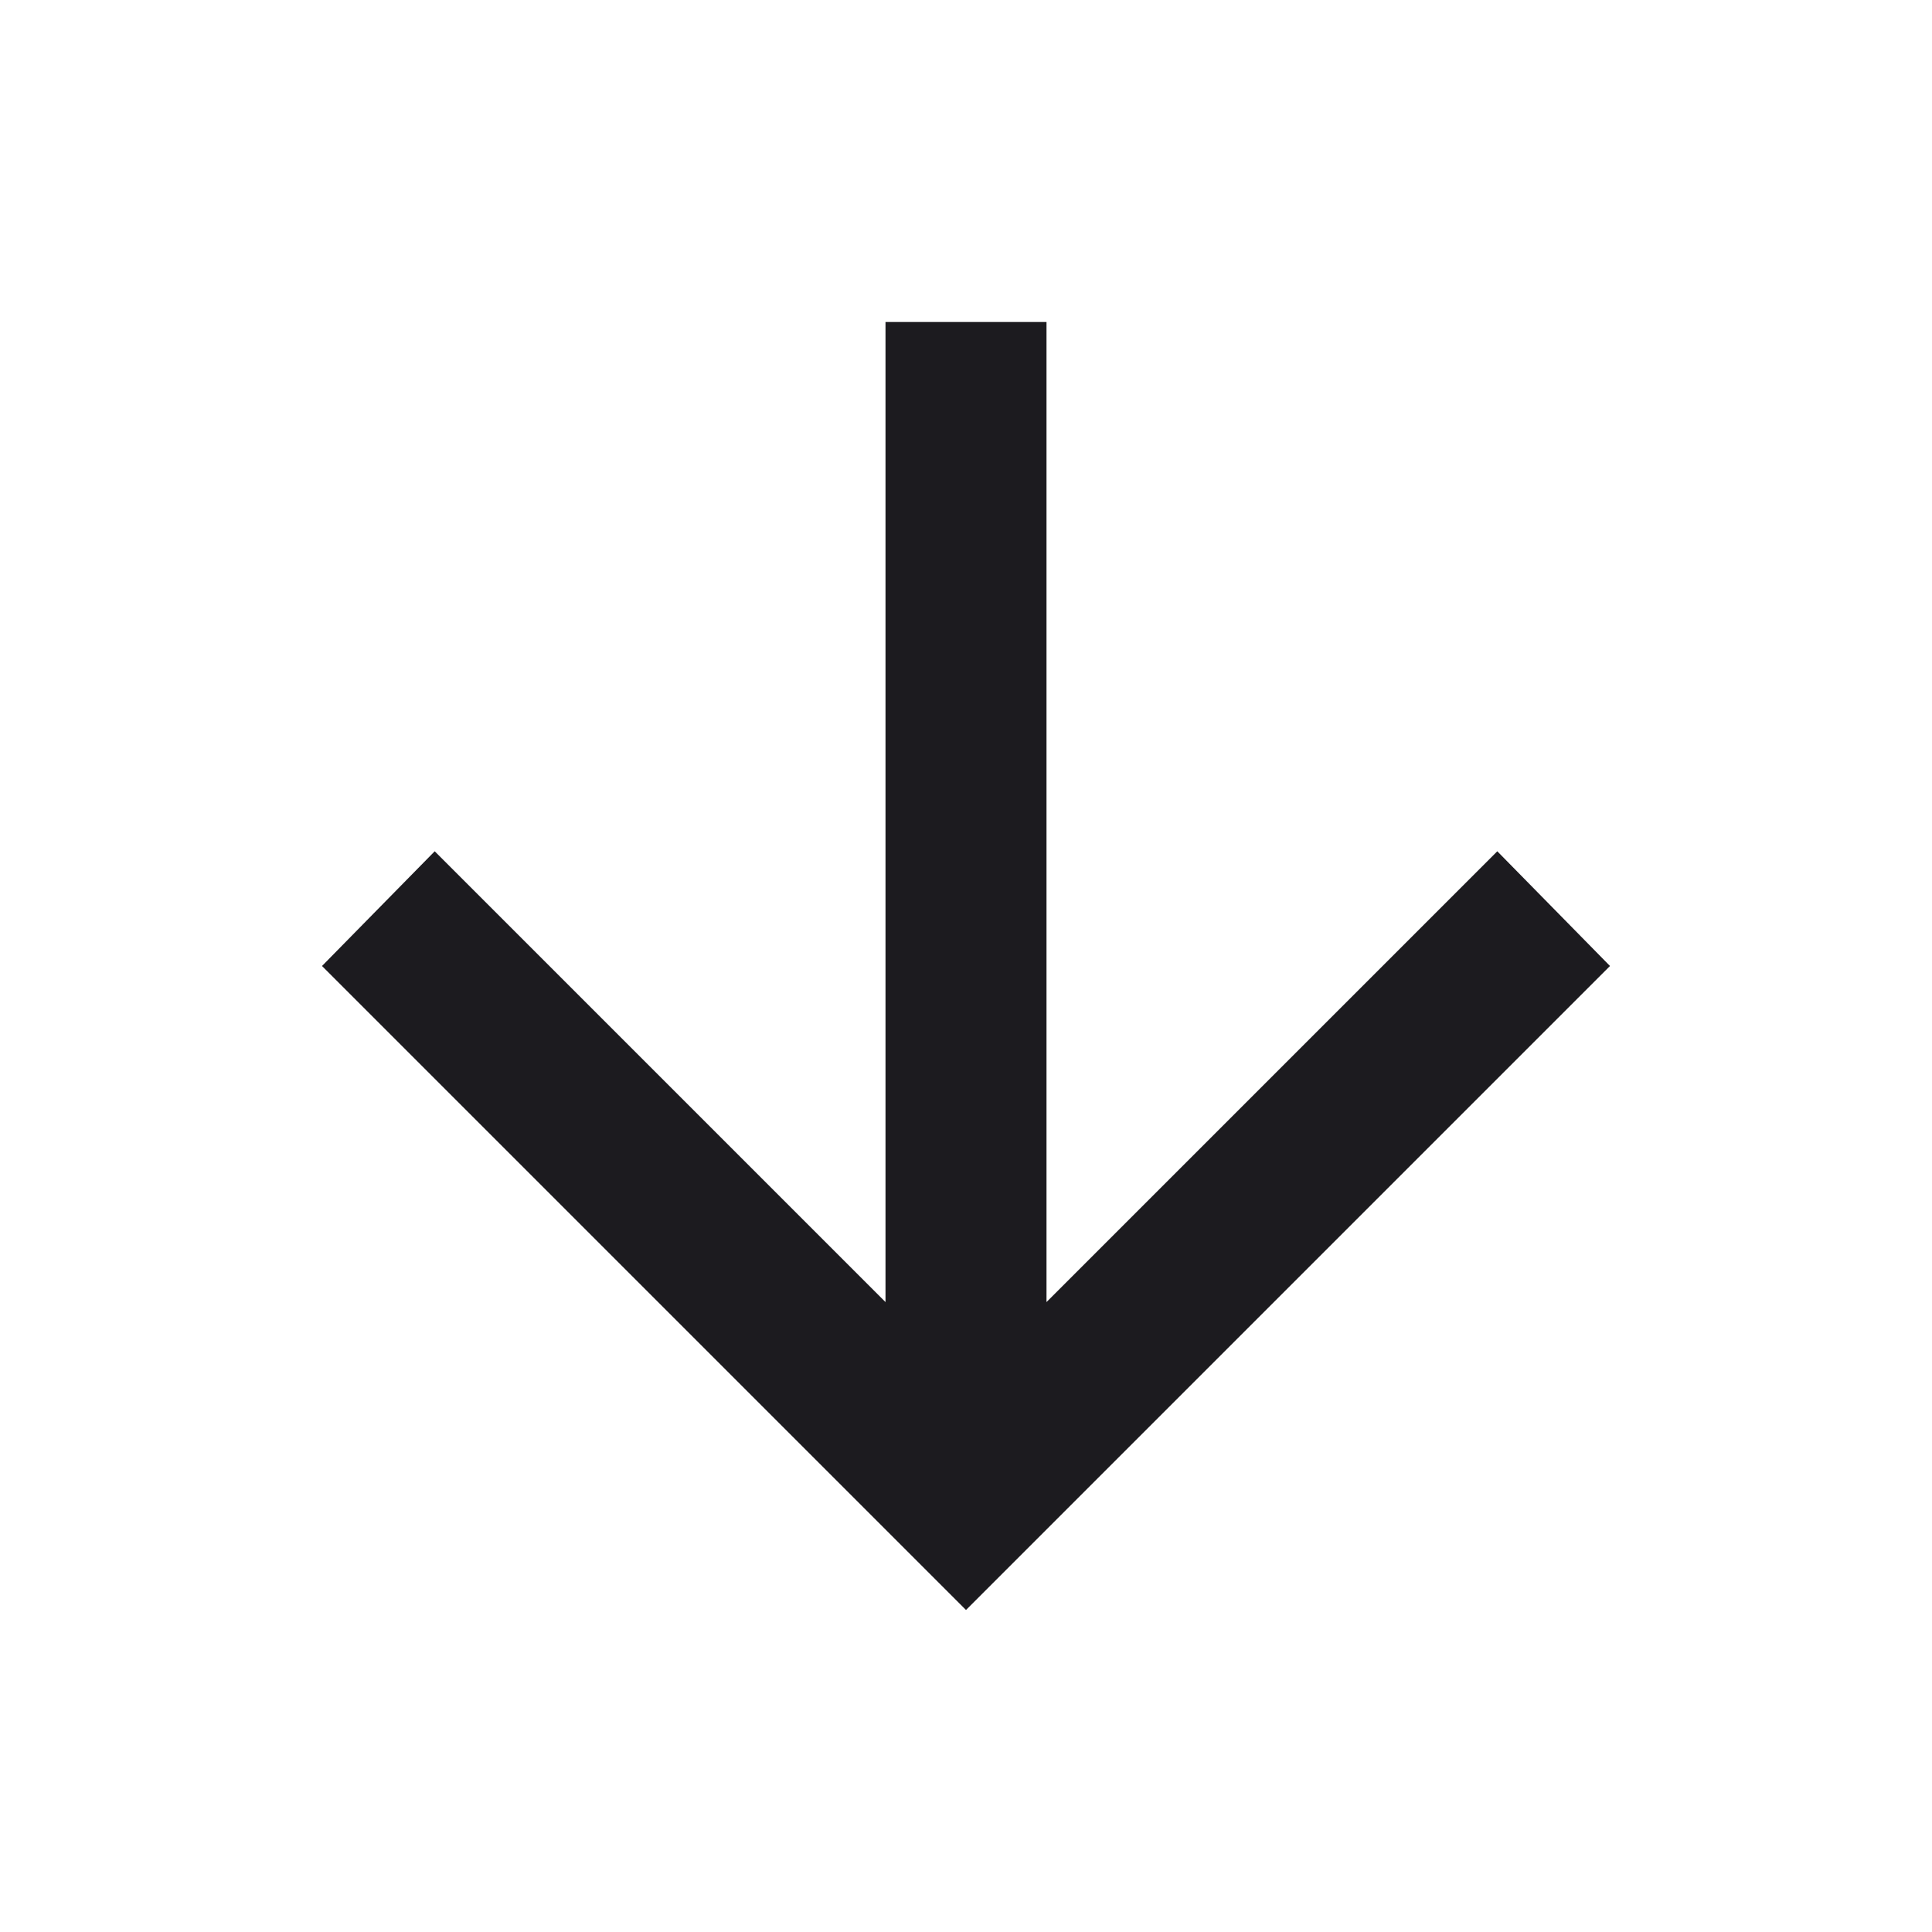
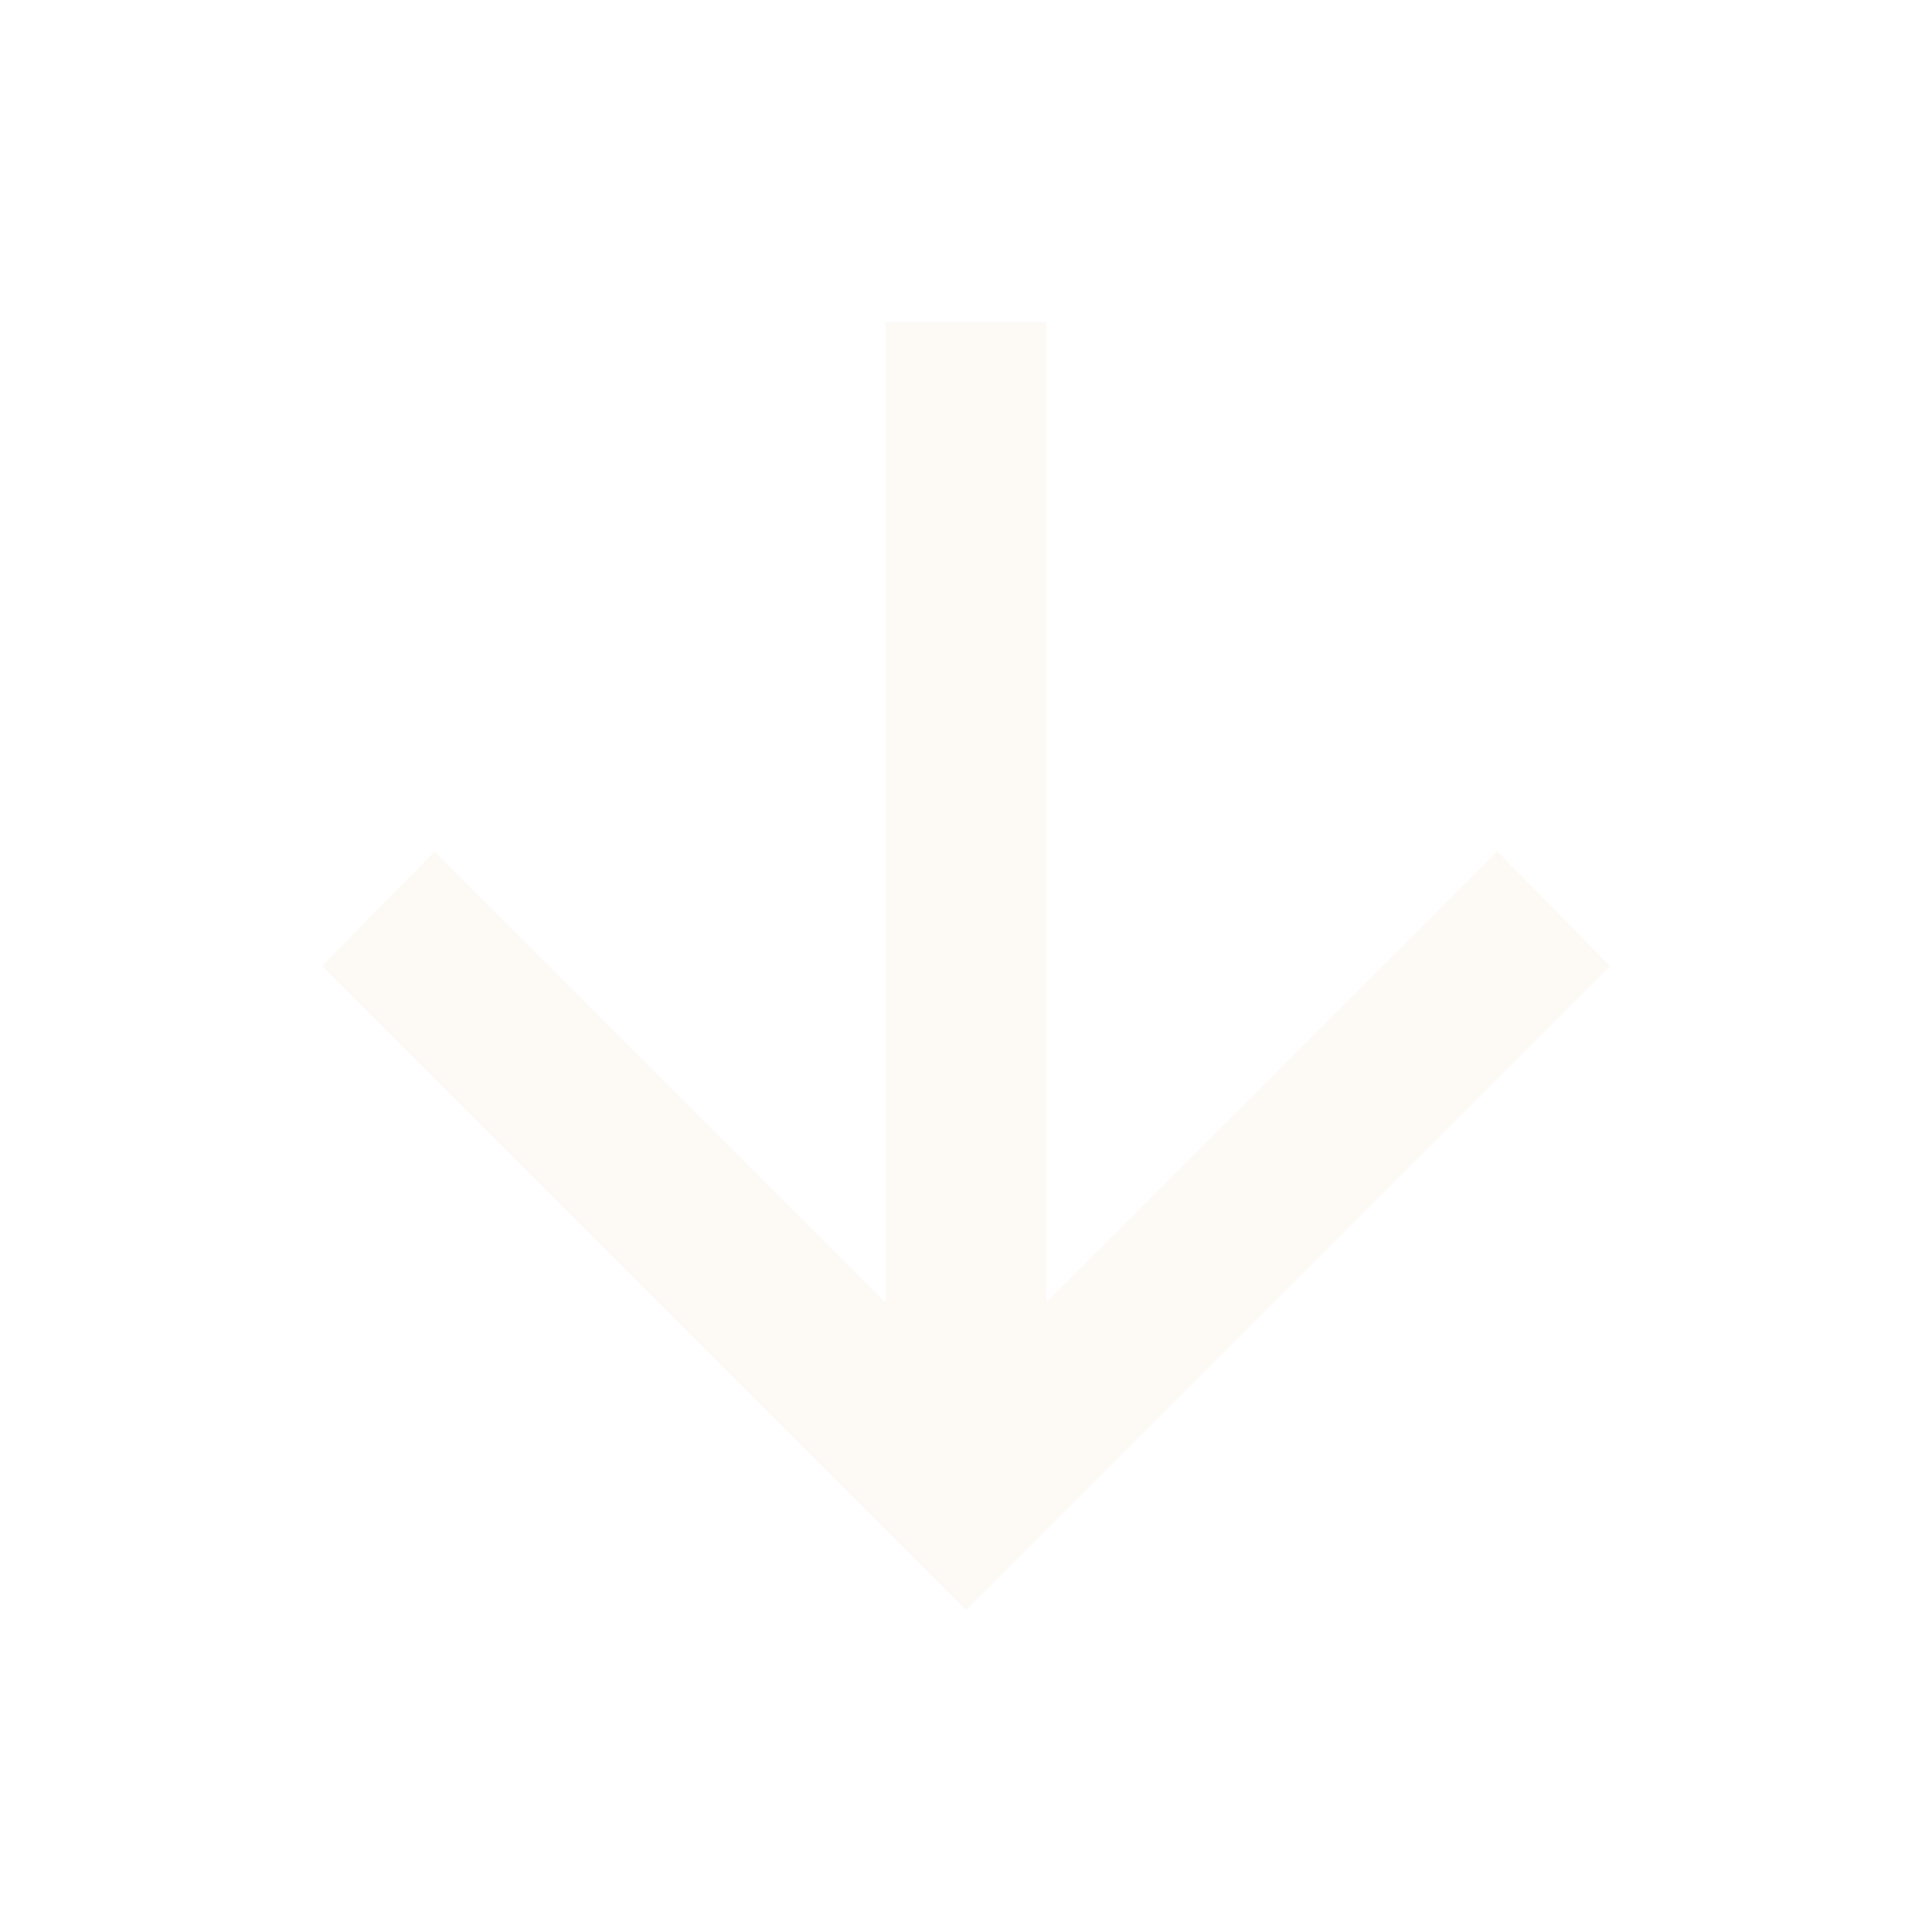
<svg xmlns="http://www.w3.org/2000/svg" width="24" height="24" viewBox="0 0 24 24" fill="none">
  <mask id="mask0_2_30" style="mask-type:alpha" maskUnits="userSpaceOnUse" x="0" y="0" width="24" height="24">
-     <rect width="24" height="24" fill="#D9D9D9" />
+     <rect width="24" height="24" fill="#fdfaf6" />
  </mask>
  <g mask="url(#mask0_2_30)">
-     <path d="M11 4V16.175L5.4 10.575L4 12L12 20L20 12L18.6 10.575L13 16.175V4H11Z" fill="#1C1B1F" />
+     <path d="M11 4V16.175L5.4 10.575L4 12L12 20L20 12L18.6 10.575L13 16.175V4H11Z" fill="#fdfaf6" />
  </g>
</svg>
